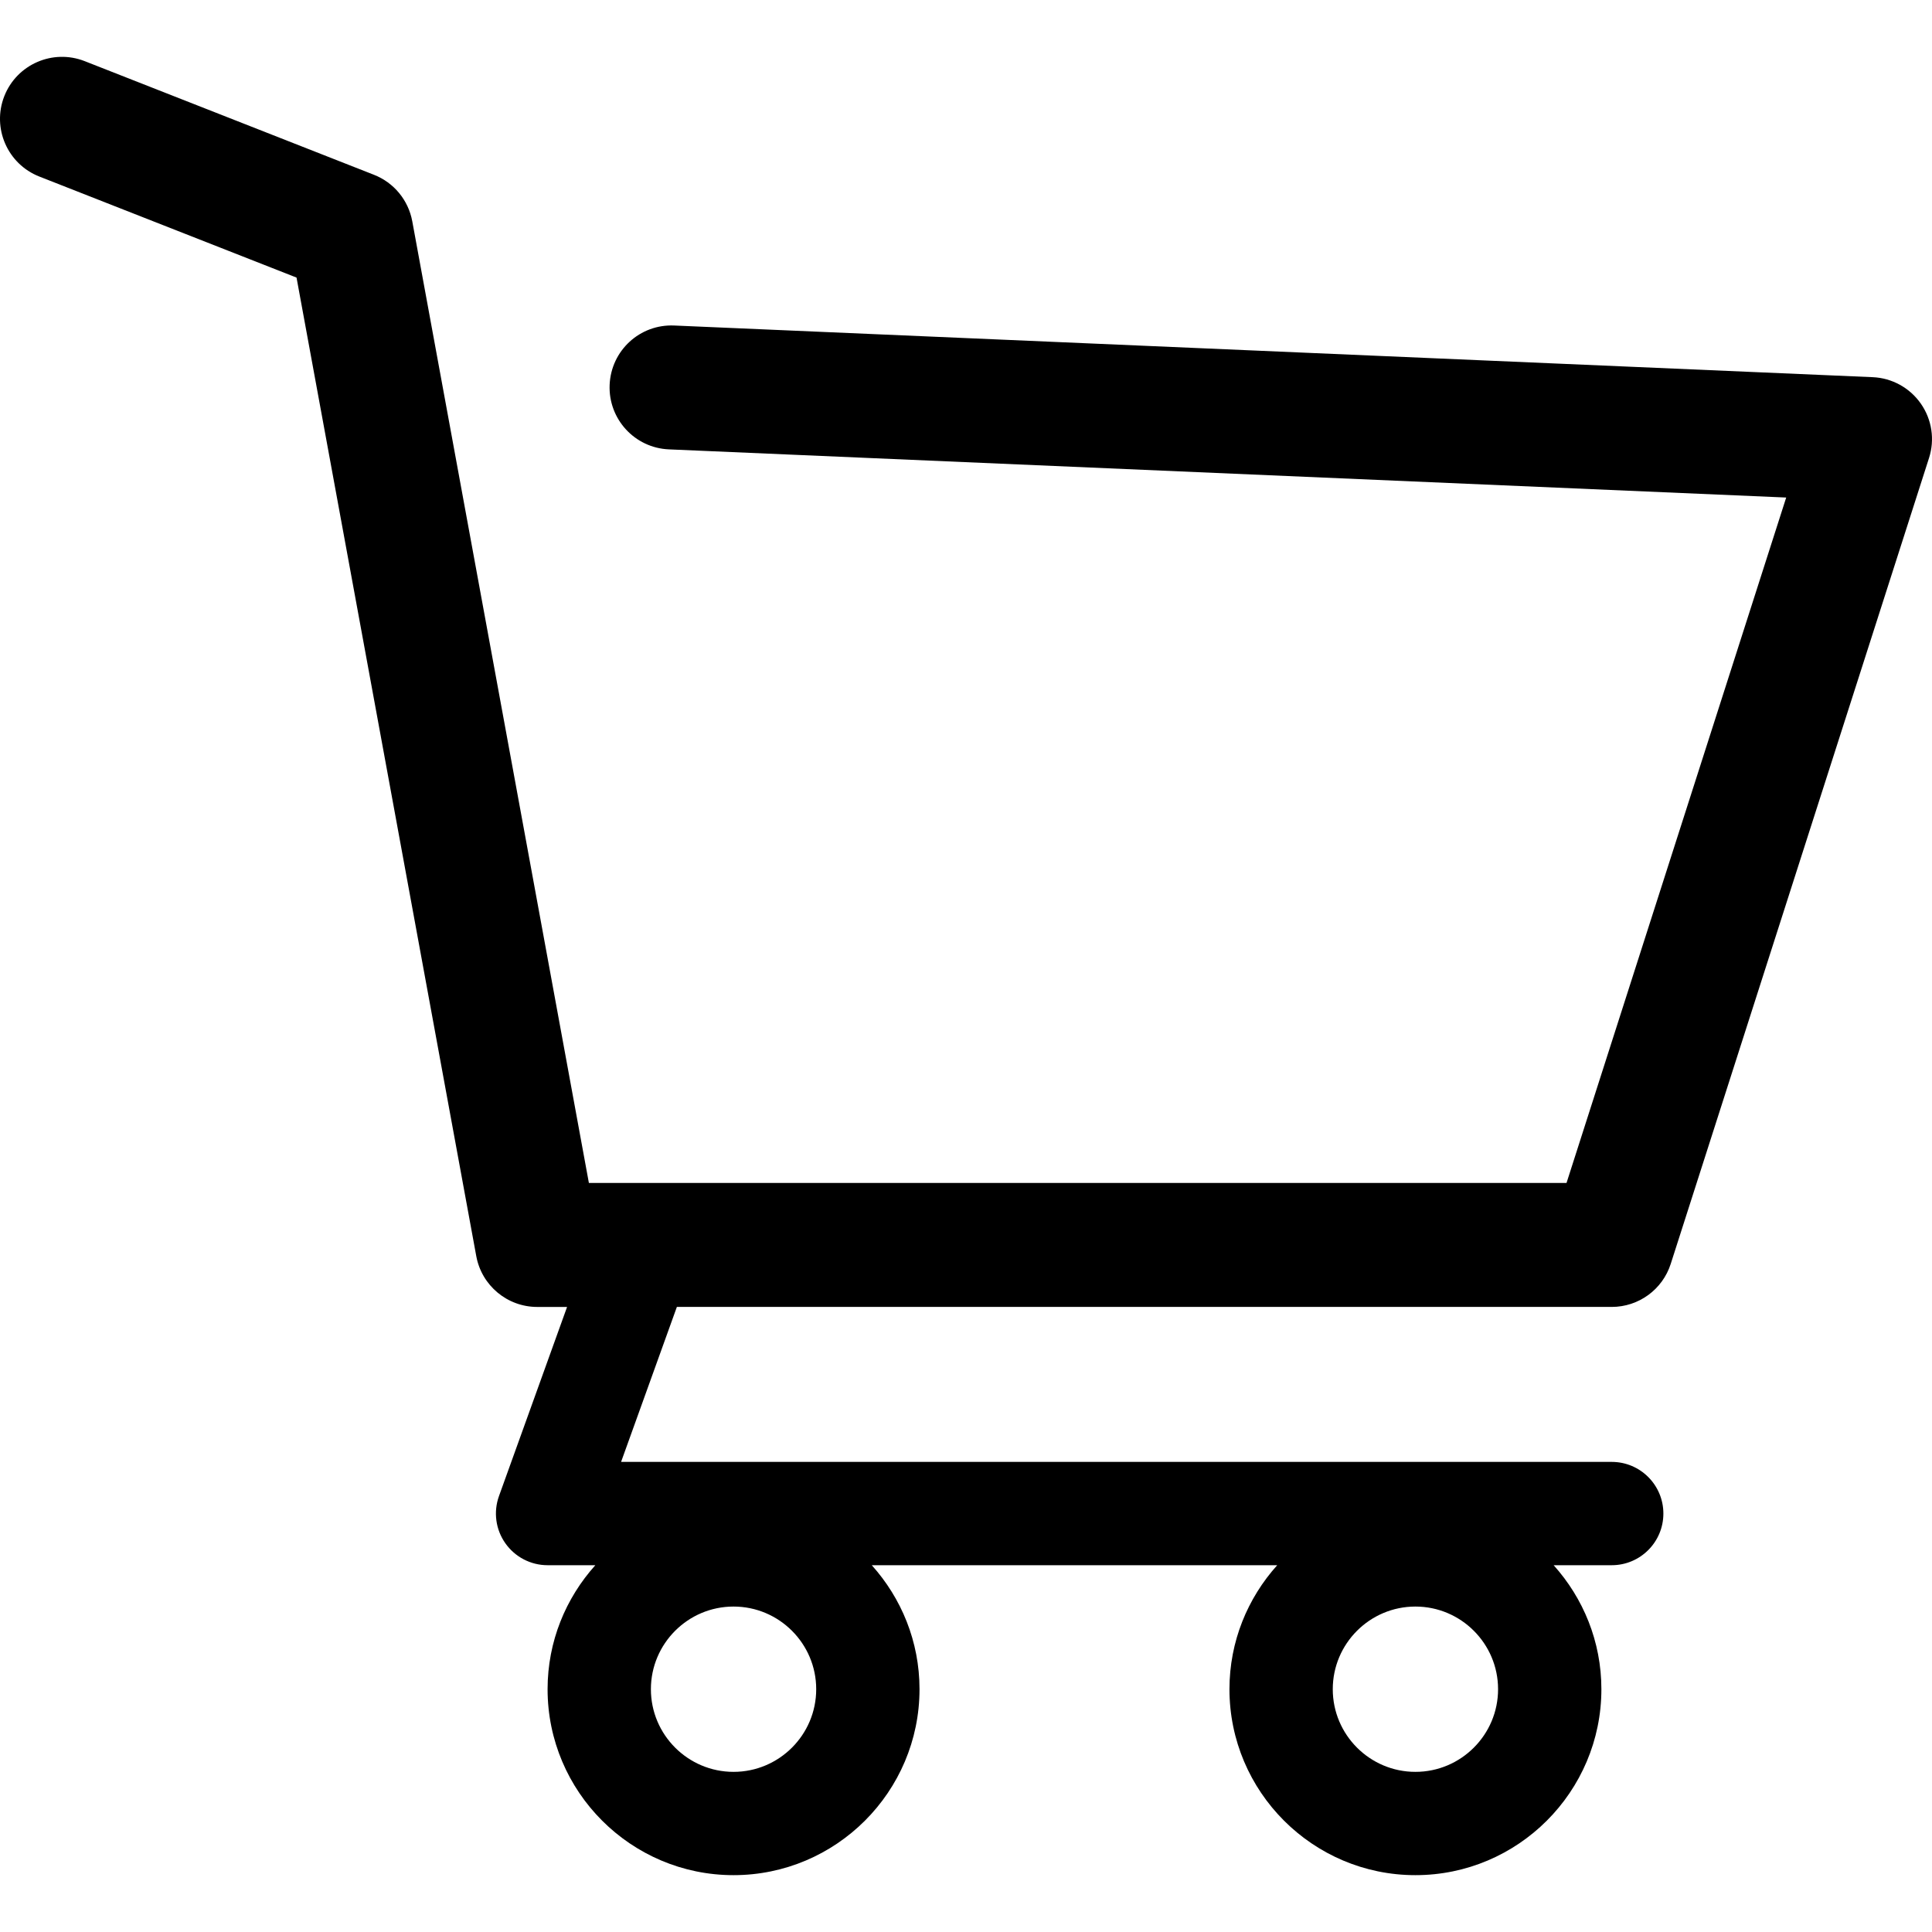
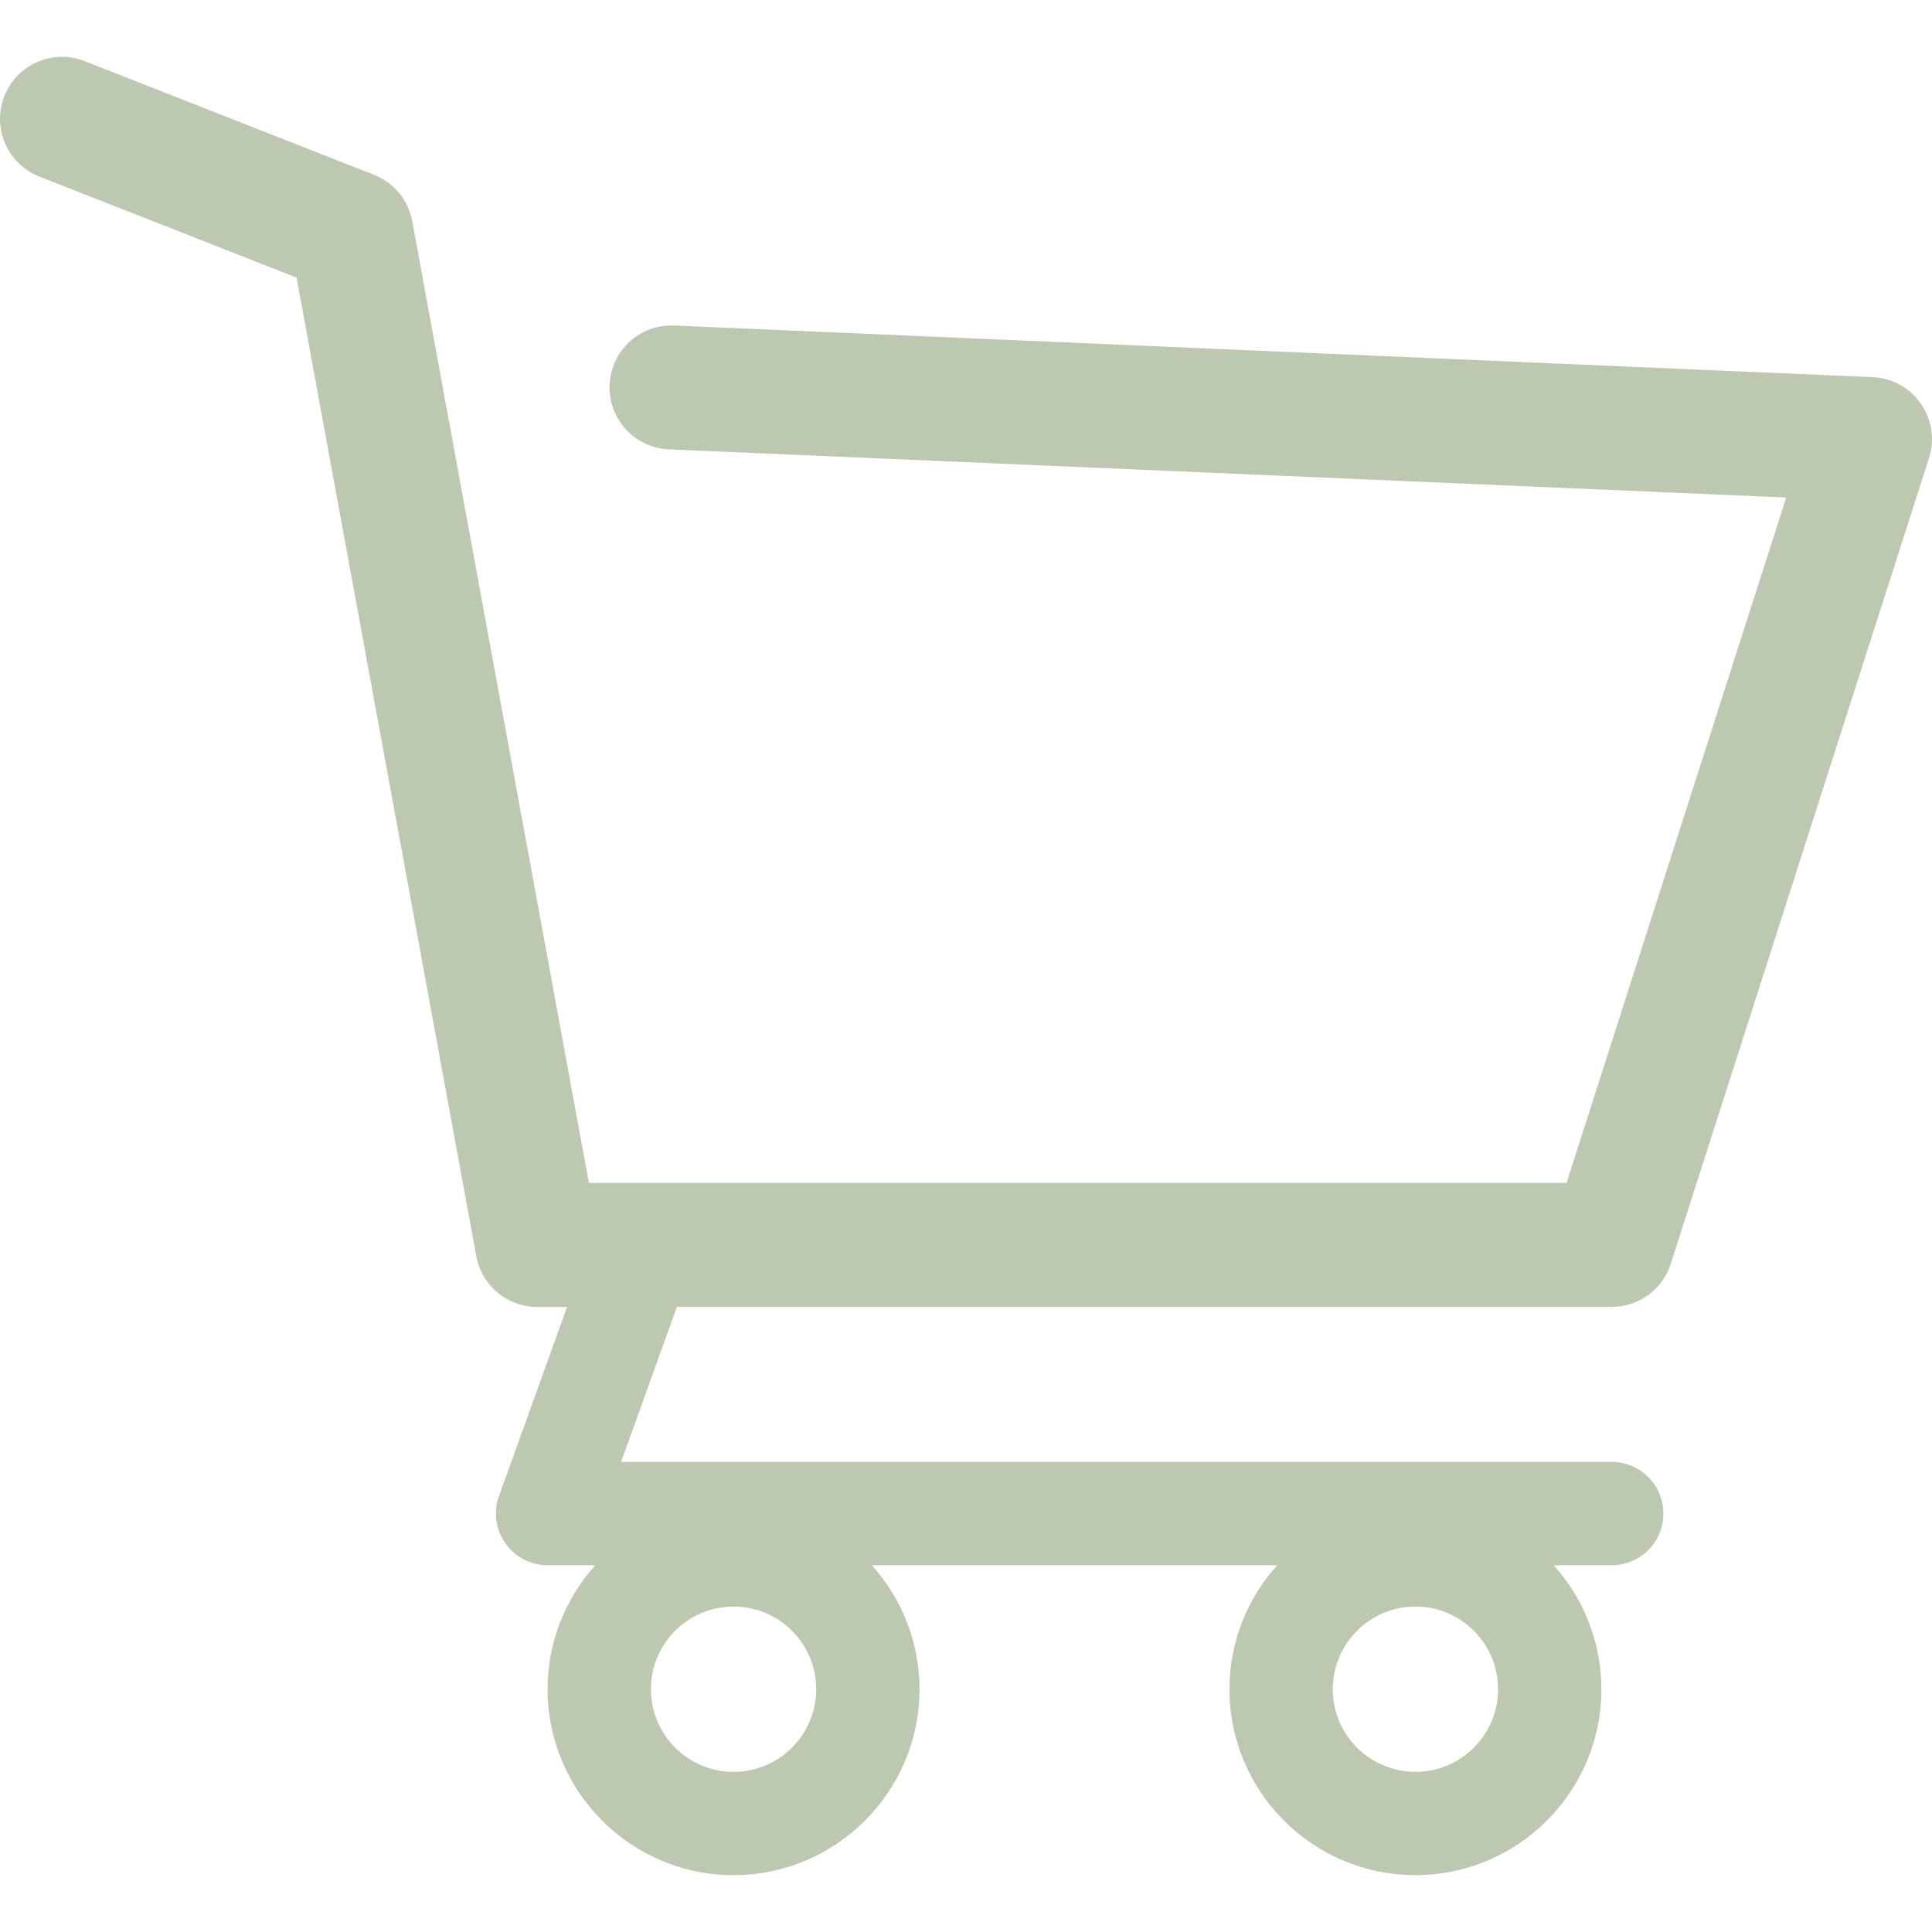
- <svg xmlns="http://www.w3.org/2000/svg" version="1.1" id="Capa_1" x="0px" y="0px" width="40" height="40" viewBox="0 0 446.853 446.853" style="enable-background:new 0 0 446.853 446.853;" xml:space="preserve">
+ <svg xmlns="http://www.w3.org/2000/svg" version="1.1" id="Capa_1" x="0px" y="0px" width="30" height="30" viewBox="0 0 446.853 446.853" style="enable-background:new 0 0 446.853 446.853;" xml:space="preserve">
  <g>
-     <path d="M444.274,93.36c-2.558-3.666-6.674-5.932-11.145-6.123L155.942,75.289c-7.953-0.348-14.599,5.792-14.939,13.708   c-0.338,7.913,5.792,14.599,13.707,14.939l258.421,11.14L362.32,273.61H136.205L95.354,51.179   c-0.898-4.875-4.245-8.942-8.861-10.753L19.586,14.141c-7.374-2.887-15.695,0.735-18.591,8.1c-2.891,7.369,0.73,15.695,8.1,18.591   l59.491,23.371l41.572,226.335c1.253,6.804,7.183,11.746,14.104,11.746h6.896l-15.747,43.74c-1.318,3.664-0.775,7.733,1.468,10.916   c2.24,3.184,5.883,5.078,9.772,5.078h11.045c-6.844,7.617-11.045,17.646-11.045,28.675c0,23.718,19.299,43.012,43.012,43.012   s43.012-19.294,43.012-43.012c0-11.028-4.201-21.058-11.044-28.675h93.777c-6.847,7.617-11.047,17.646-11.047,28.675   c0,23.718,19.294,43.012,43.012,43.012c23.719,0,43.012-19.294,43.012-43.012c0-11.028-4.2-21.058-11.042-28.675h13.432   c6.6,0,11.948-5.349,11.948-11.947c0-6.6-5.349-11.948-11.948-11.948H143.651l12.902-35.843h216.221   c6.235,0,11.752-4.028,13.651-9.96l59.739-186.387C447.536,101.679,446.832,97.028,444.274,93.36z M169.664,409.814   c-10.543,0-19.117-8.573-19.117-19.116s8.574-19.117,19.117-19.117s19.116,8.574,19.116,19.117S180.207,409.814,169.664,409.814z    M327.373,409.814c-10.543,0-19.116-8.573-19.116-19.116s8.573-19.117,19.116-19.117s19.116,8.574,19.116,19.117   S337.916,409.814,327.373,409.814z" />
+     <path style="fill:#bdc8b0;" d="M444.274,93.36c-2.558-3.666-6.674-5.932-11.145-6.123L155.942,75.289c-7.953-0.348-14.599,5.792-14.939,13.708   c-0.338,7.913,5.792,14.599,13.707,14.939l258.421,11.14L362.32,273.61H136.205L95.354,51.179   c-0.898-4.875-4.245-8.942-8.861-10.753L19.586,14.141c-7.374-2.887-15.695,0.735-18.591,8.1c-2.891,7.369,0.73,15.695,8.1,18.591   l59.491,23.371l41.572,226.335c1.253,6.804,7.183,11.746,14.104,11.746h6.896l-15.747,43.74c-1.318,3.664-0.775,7.733,1.468,10.916   c2.24,3.184,5.883,5.078,9.772,5.078h11.045c-6.844,7.617-11.045,17.646-11.045,28.675c0,23.718,19.299,43.012,43.012,43.012   s43.012-19.294,43.012-43.012c0-11.028-4.201-21.058-11.044-28.675h93.777c-6.847,7.617-11.047,17.646-11.047,28.675   c0,23.718,19.294,43.012,43.012,43.012c23.719,0,43.012-19.294,43.012-43.012c0-11.028-4.2-21.058-11.042-28.675h13.432   c6.6,0,11.948-5.349,11.948-11.947c0-6.6-5.349-11.948-11.948-11.948H143.651l12.902-35.843h216.221   c6.235,0,11.752-4.028,13.651-9.96l59.739-186.387C447.536,101.679,446.832,97.028,444.274,93.36z M169.664,409.814   c-10.543,0-19.117-8.573-19.117-19.116s8.574-19.117,19.117-19.117s19.116,8.574,19.116,19.117S180.207,409.814,169.664,409.814z    M327.373,409.814c-10.543,0-19.116-8.573-19.116-19.116s8.573-19.117,19.116-19.117s19.116,8.574,19.116,19.117   S337.916,409.814,327.373,409.814z" />
  </g>
  <g>
</g>
  <g>
</g>
  <g>
</g>
  <g>
</g>
  <g>
</g>
  <g>
</g>
  <g>
</g>
  <g>
</g>
  <g>
</g>
  <g>
</g>
  <g>
</g>
  <g>
</g>
  <g>
</g>
  <g>
</g>
  <g>
</g>
</svg>
